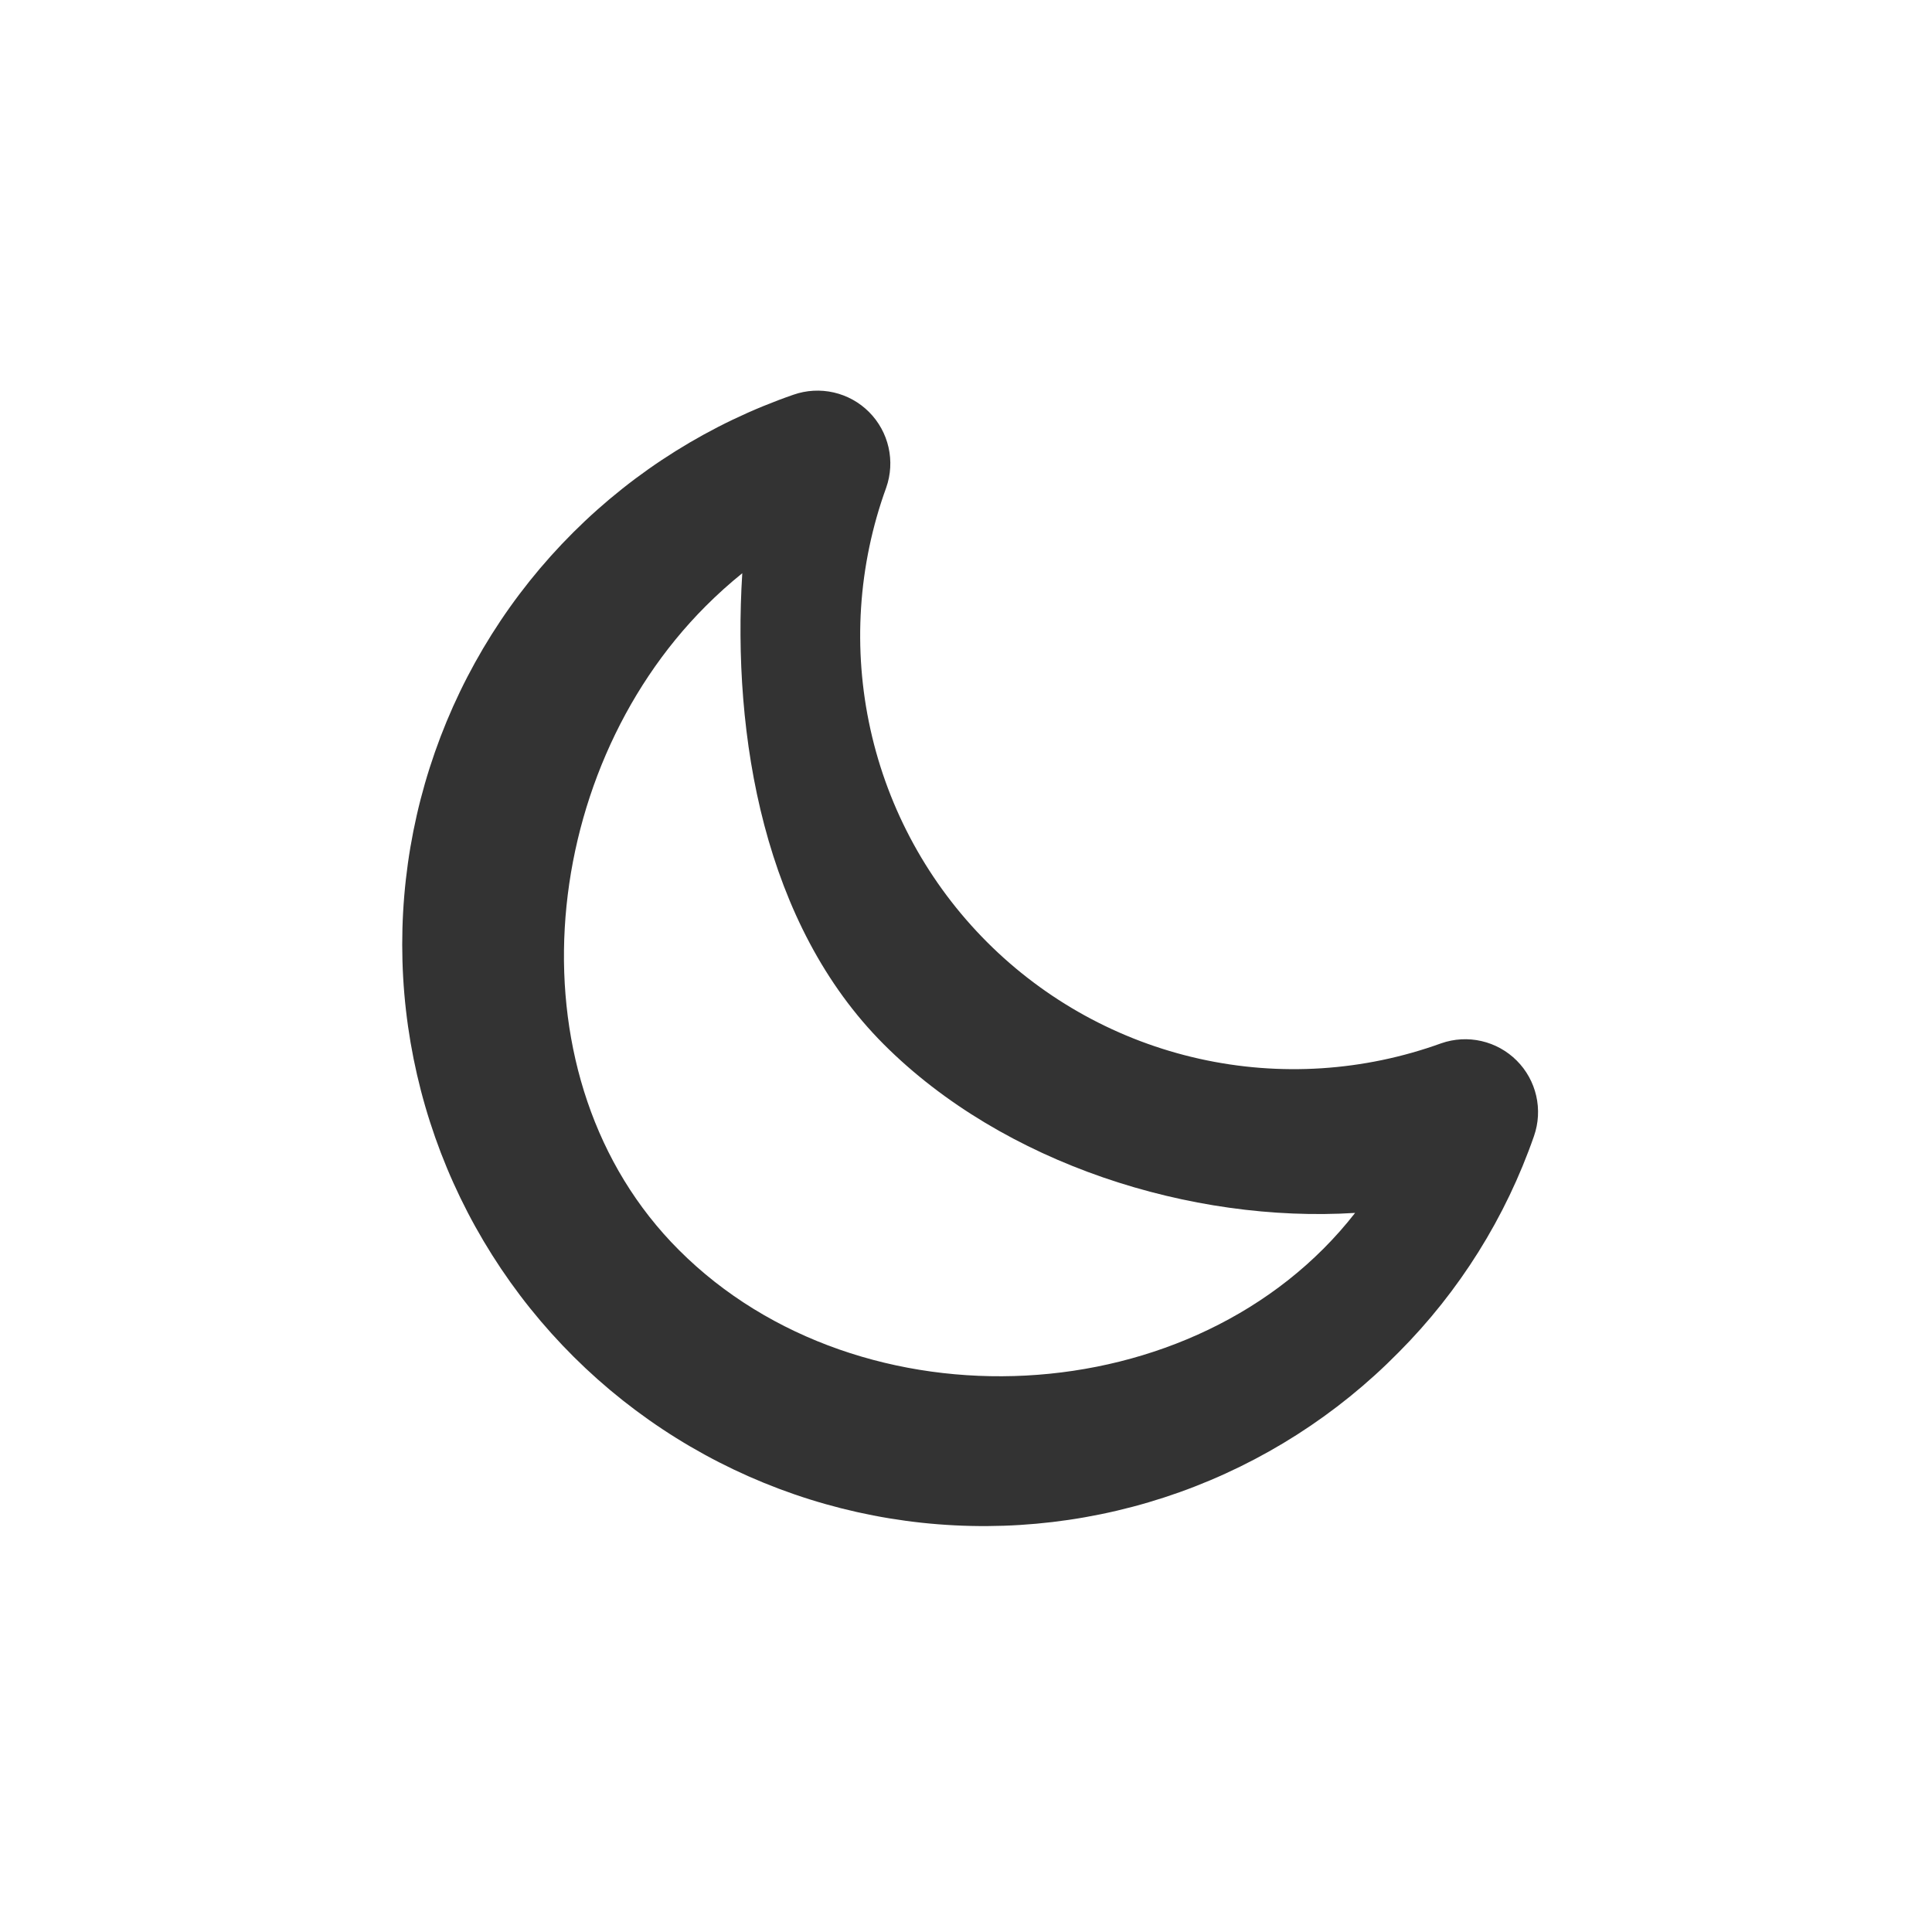
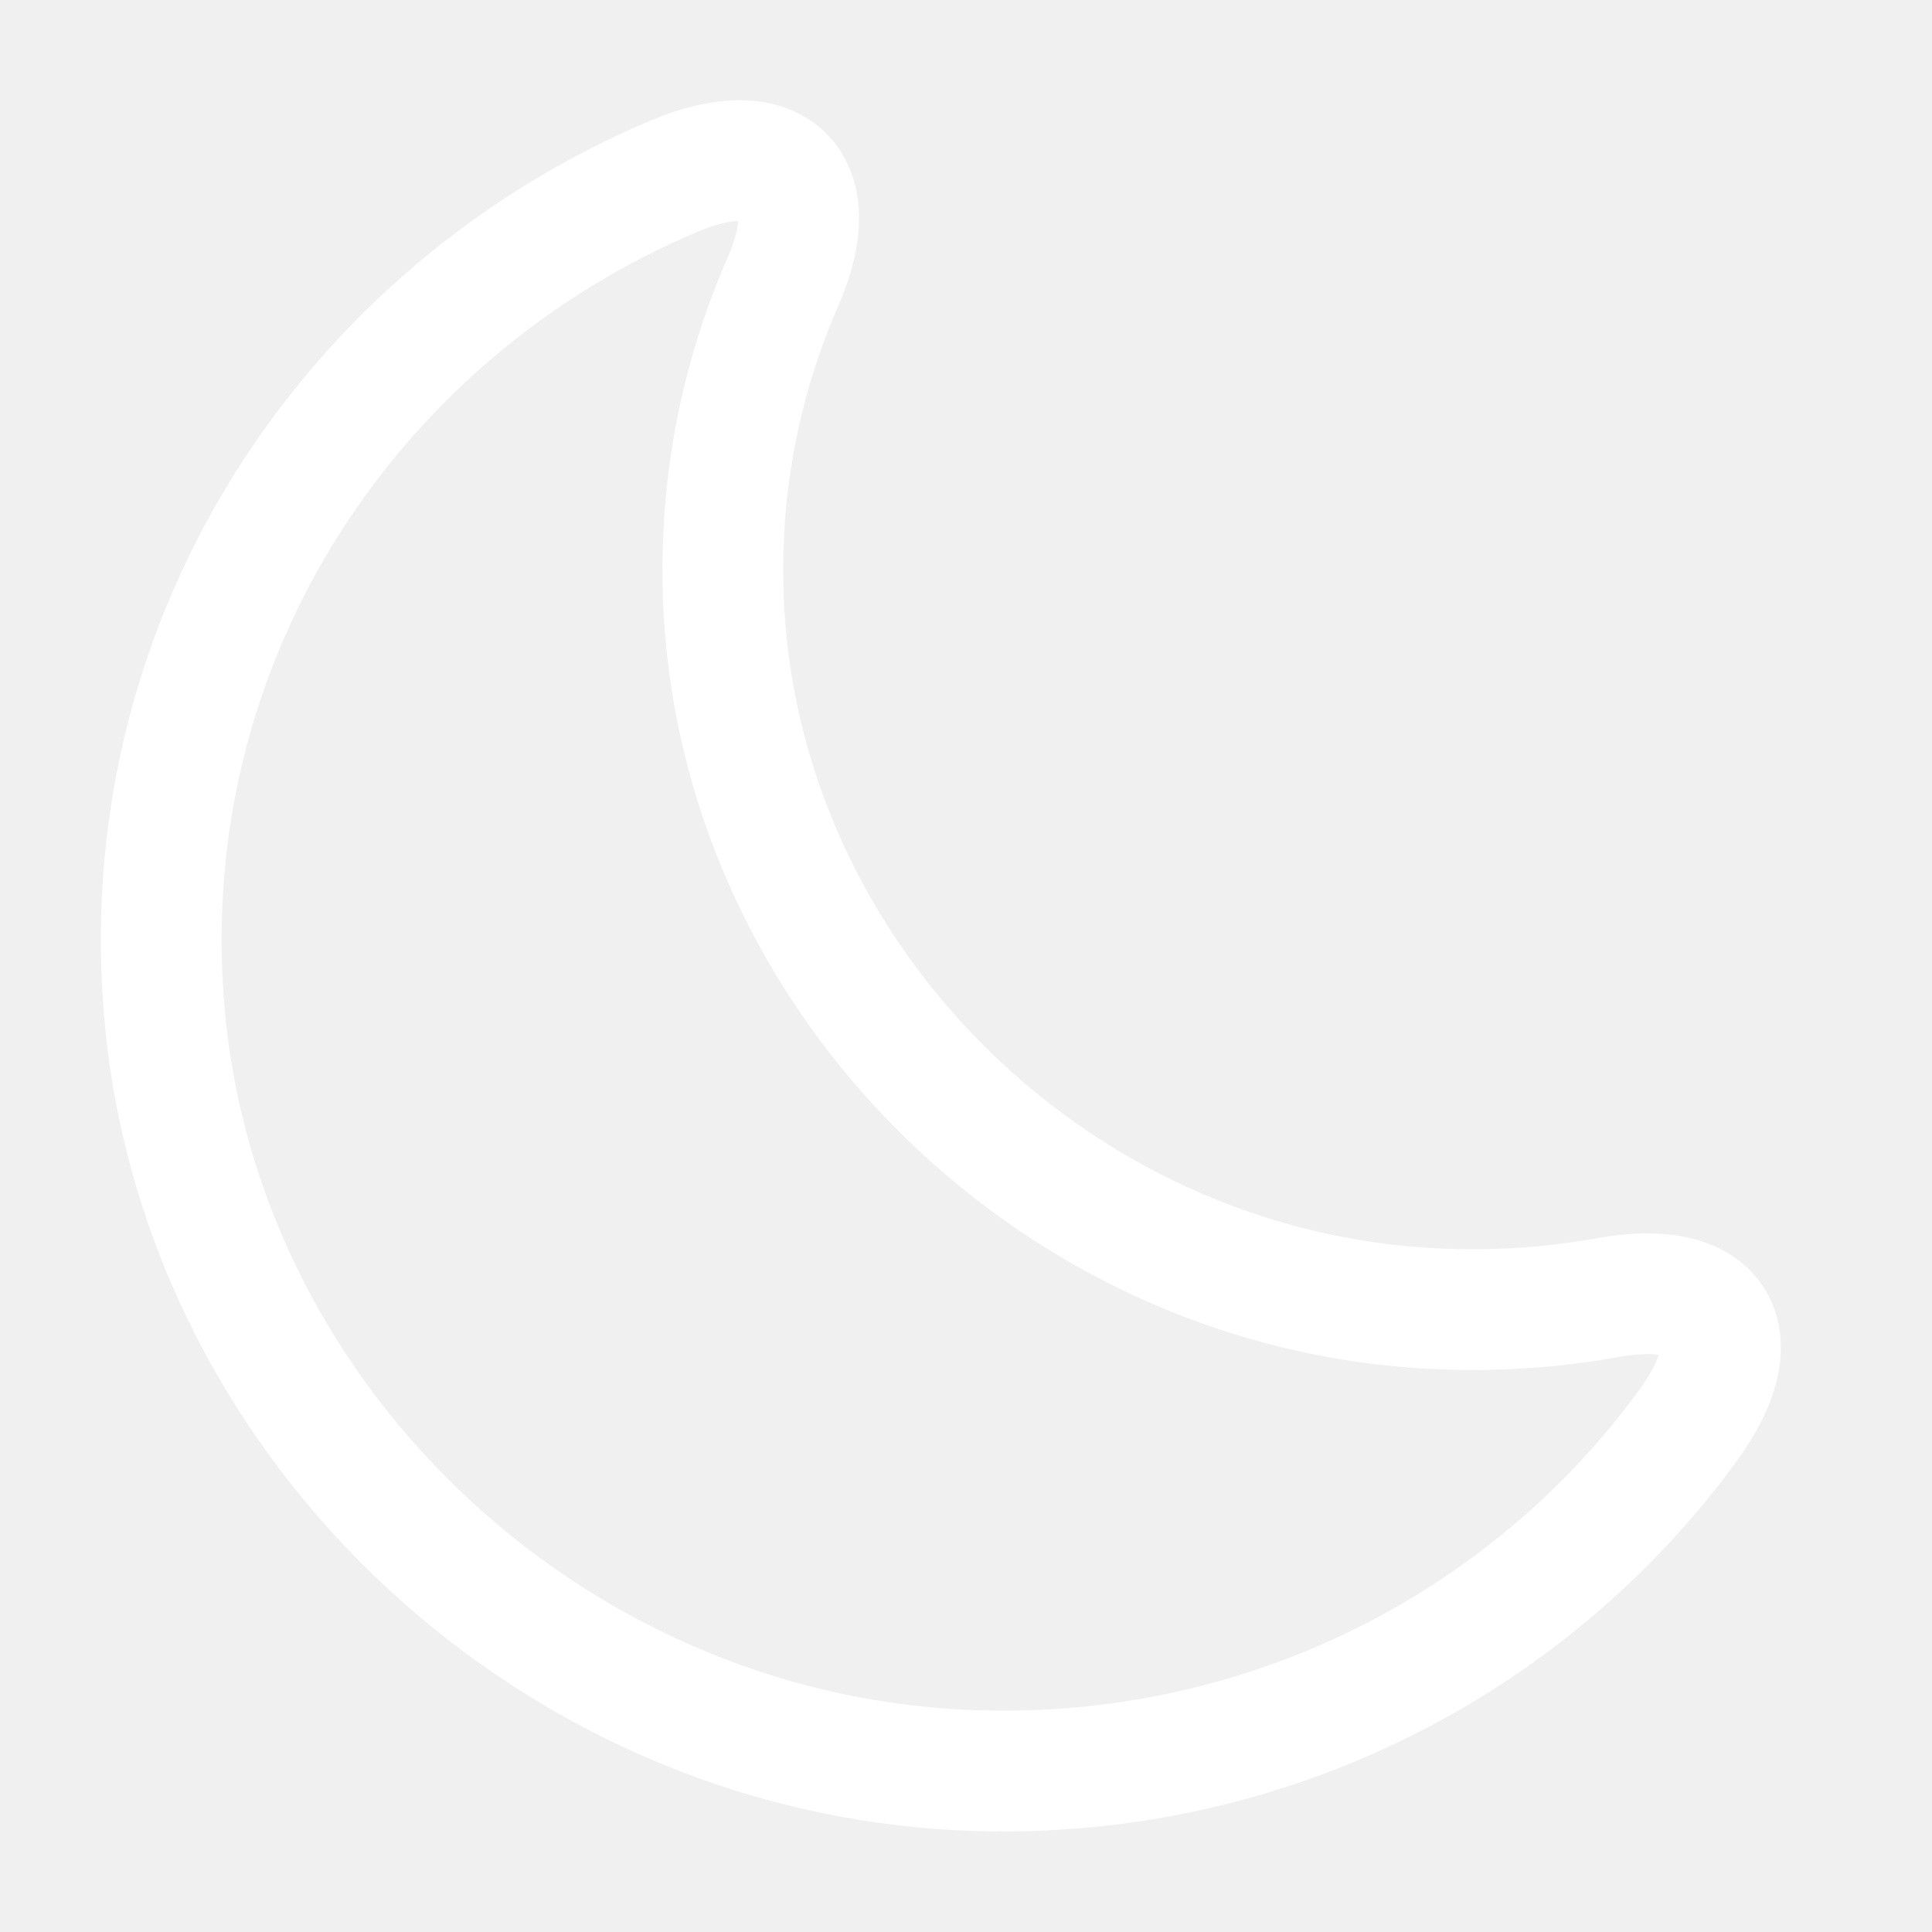
- <svg xmlns="http://www.w3.org/2000/svg" width="100" height="100" viewBox="0 0 100 100" fill="none">
-   <rect width="100" height="100" fill="white" />
-   <path d="M72.39 70C69.207 73.234 65.335 75.707 61.062 77.234C56.789 78.761 52.227 79.302 47.715 78.818C43.204 78.334 38.86 76.836 35.009 74.437C31.157 72.038 27.898 68.799 25.475 64.963C23.051 61.127 21.526 56.793 21.012 52.285C20.499 47.777 21.012 43.211 22.512 38.928C24.011 34.646 26.459 30.758 29.673 27.555C32.887 24.351 36.783 21.916 41.07 20.43C41.74 20.196 42.463 20.156 43.155 20.314C43.847 20.473 44.481 20.823 44.982 21.326C45.484 21.829 45.833 22.463 45.99 23.155C46.147 23.848 46.106 24.57 45.87 25.24C44.413 29.251 44.131 33.593 45.055 37.759C45.978 41.925 48.071 45.74 51.086 48.759C54.102 51.778 57.916 53.874 62.08 54.802C66.245 55.731 70.588 55.452 74.6 54C75.269 53.767 75.991 53.727 76.681 53.886C77.372 54.044 78.004 54.394 78.505 54.895C79.007 55.396 79.356 56.028 79.514 56.719C79.673 57.409 79.633 58.131 79.4 58.8C77.935 63.013 75.539 66.841 72.39 70ZM36.53 31.37C27.73 40.17 26.33 55.9 35.14 64.7C44.54 74.11 61.97 73.26 70.14 62.78C61.68 63.31 51.95 60.26 45.75 54.06C39.55 47.86 37.89 38.13 38.42 29.67C37.76 30.203 37.129 30.77 36.53 31.37Z" fill="#333333" />
+ <svg xmlns="http://www.w3.org/2000/svg" width="24" height="24" viewBox="0 0 24 24" fill="none">
+   <path d="M2.03 12.42C2.39 17.57 6.76 21.76 11.99 21.99C15.68 22.15 18.98 20.43 20.96 17.72C21.78 16.61 21.34 15.87 19.97 16.12C19.3 16.24 18.61 16.29 17.89 16.26C13 16.06 9 11.97 8.98 7.14C8.97 5.84 9.24 4.61 9.73 3.49C10.27 2.25 9.62 1.66 8.37 2.19C4.41 3.86 1.7 7.85 2.03 12.42Z" stroke="white" stroke-width="1.5" stroke-linecap="round" stroke-linejoin="round" />
</svg>
